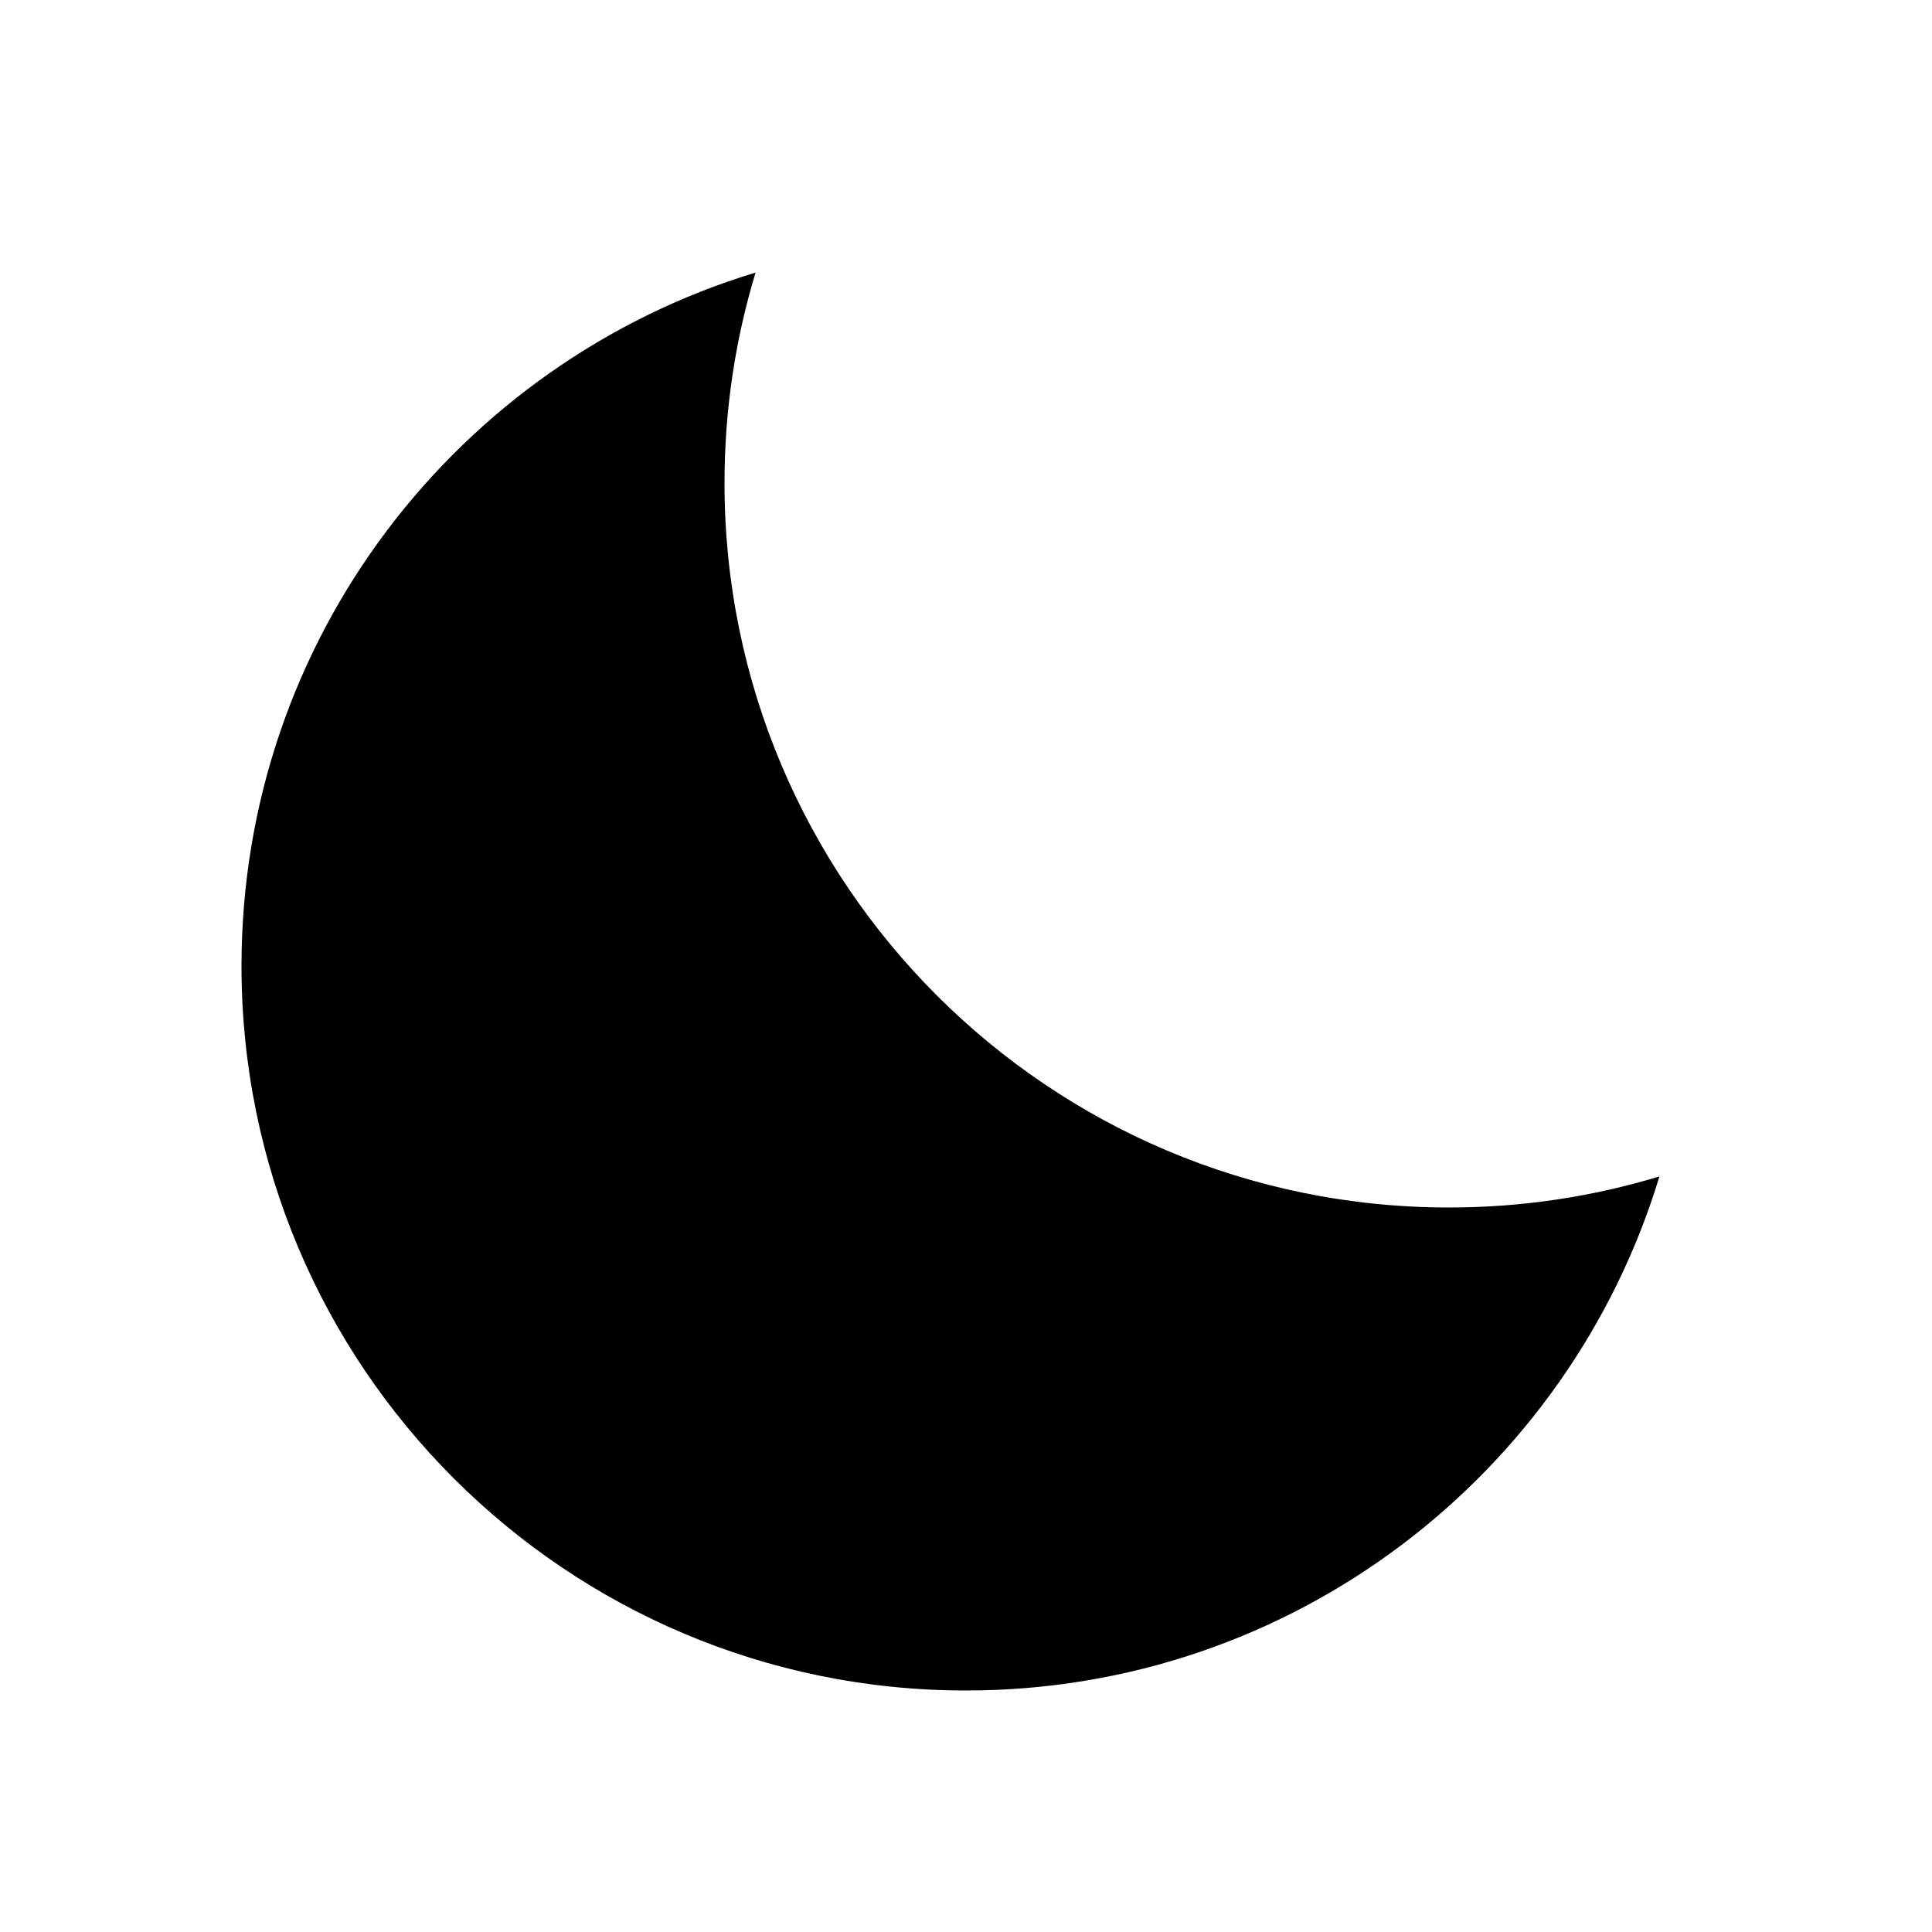
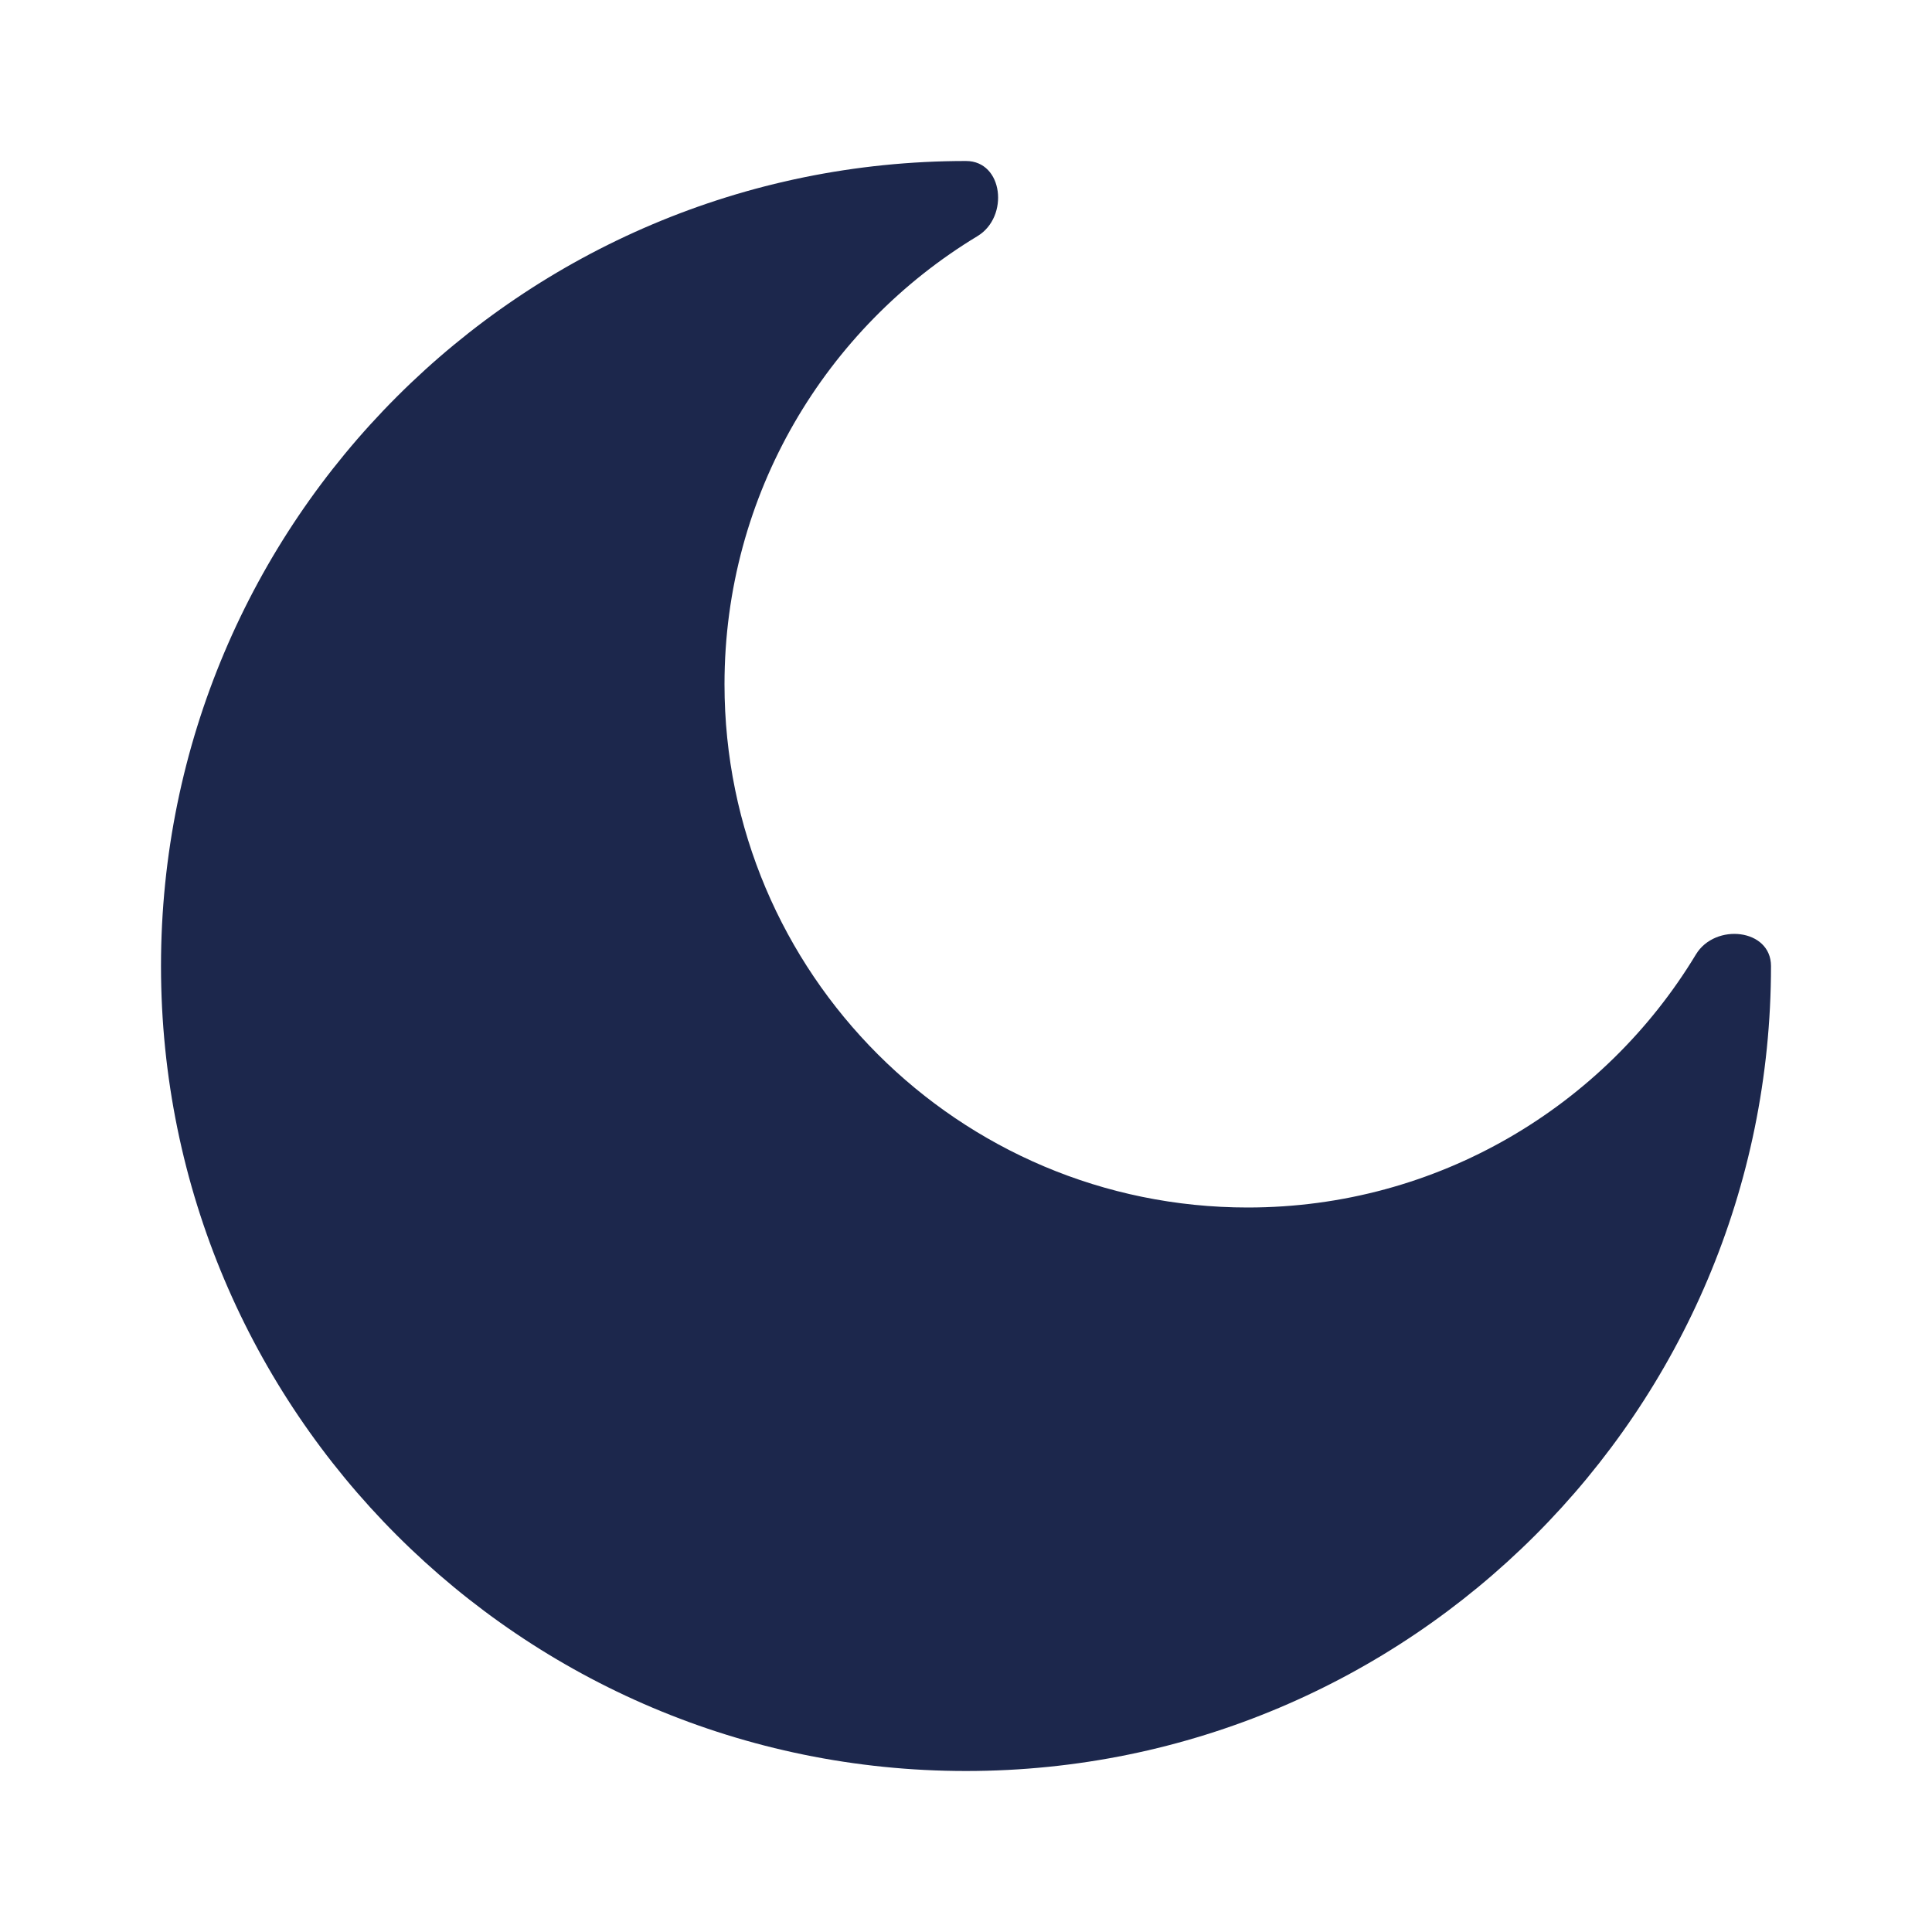
- <svg width="24" height="24" viewBox="0 0 24 24" fill="currentColor">
-   <path fill-rule="evenodd" clip-rule="evenodd" d="M20.614 14.614C19.787 14.865 18.909 15 18 15C13.029 15 9 10.971 9 6C9 5.091 9.135 4.213 9.386 3.386C5.69 4.506 3 7.939 3 12C3 16.971 7.029 21 12 21C16.061 21 19.494 18.31 20.614 14.614Z" fill="currentColor" />
+ <svg xmlns="http://www.w3.org/2000/svg" width="40px" height="40px" viewBox="0 0 24 24" fill="none">
+   <path d="M12 22C17.523 22 22 17.523 22 12C22 11.537 21.306 11.461 21.067 11.857C19.929 13.741 17.861 15 15.5 15C11.91 15 9 12.09 9 8.5C9 6.138 10.259 4.071 12.143 2.933C12.539 2.693 12.463 2 12 2C6.477 2 2 6.477 2 12C2 17.523 6.477 22 12 22Z" fill="#1C274C" />
</svg>
